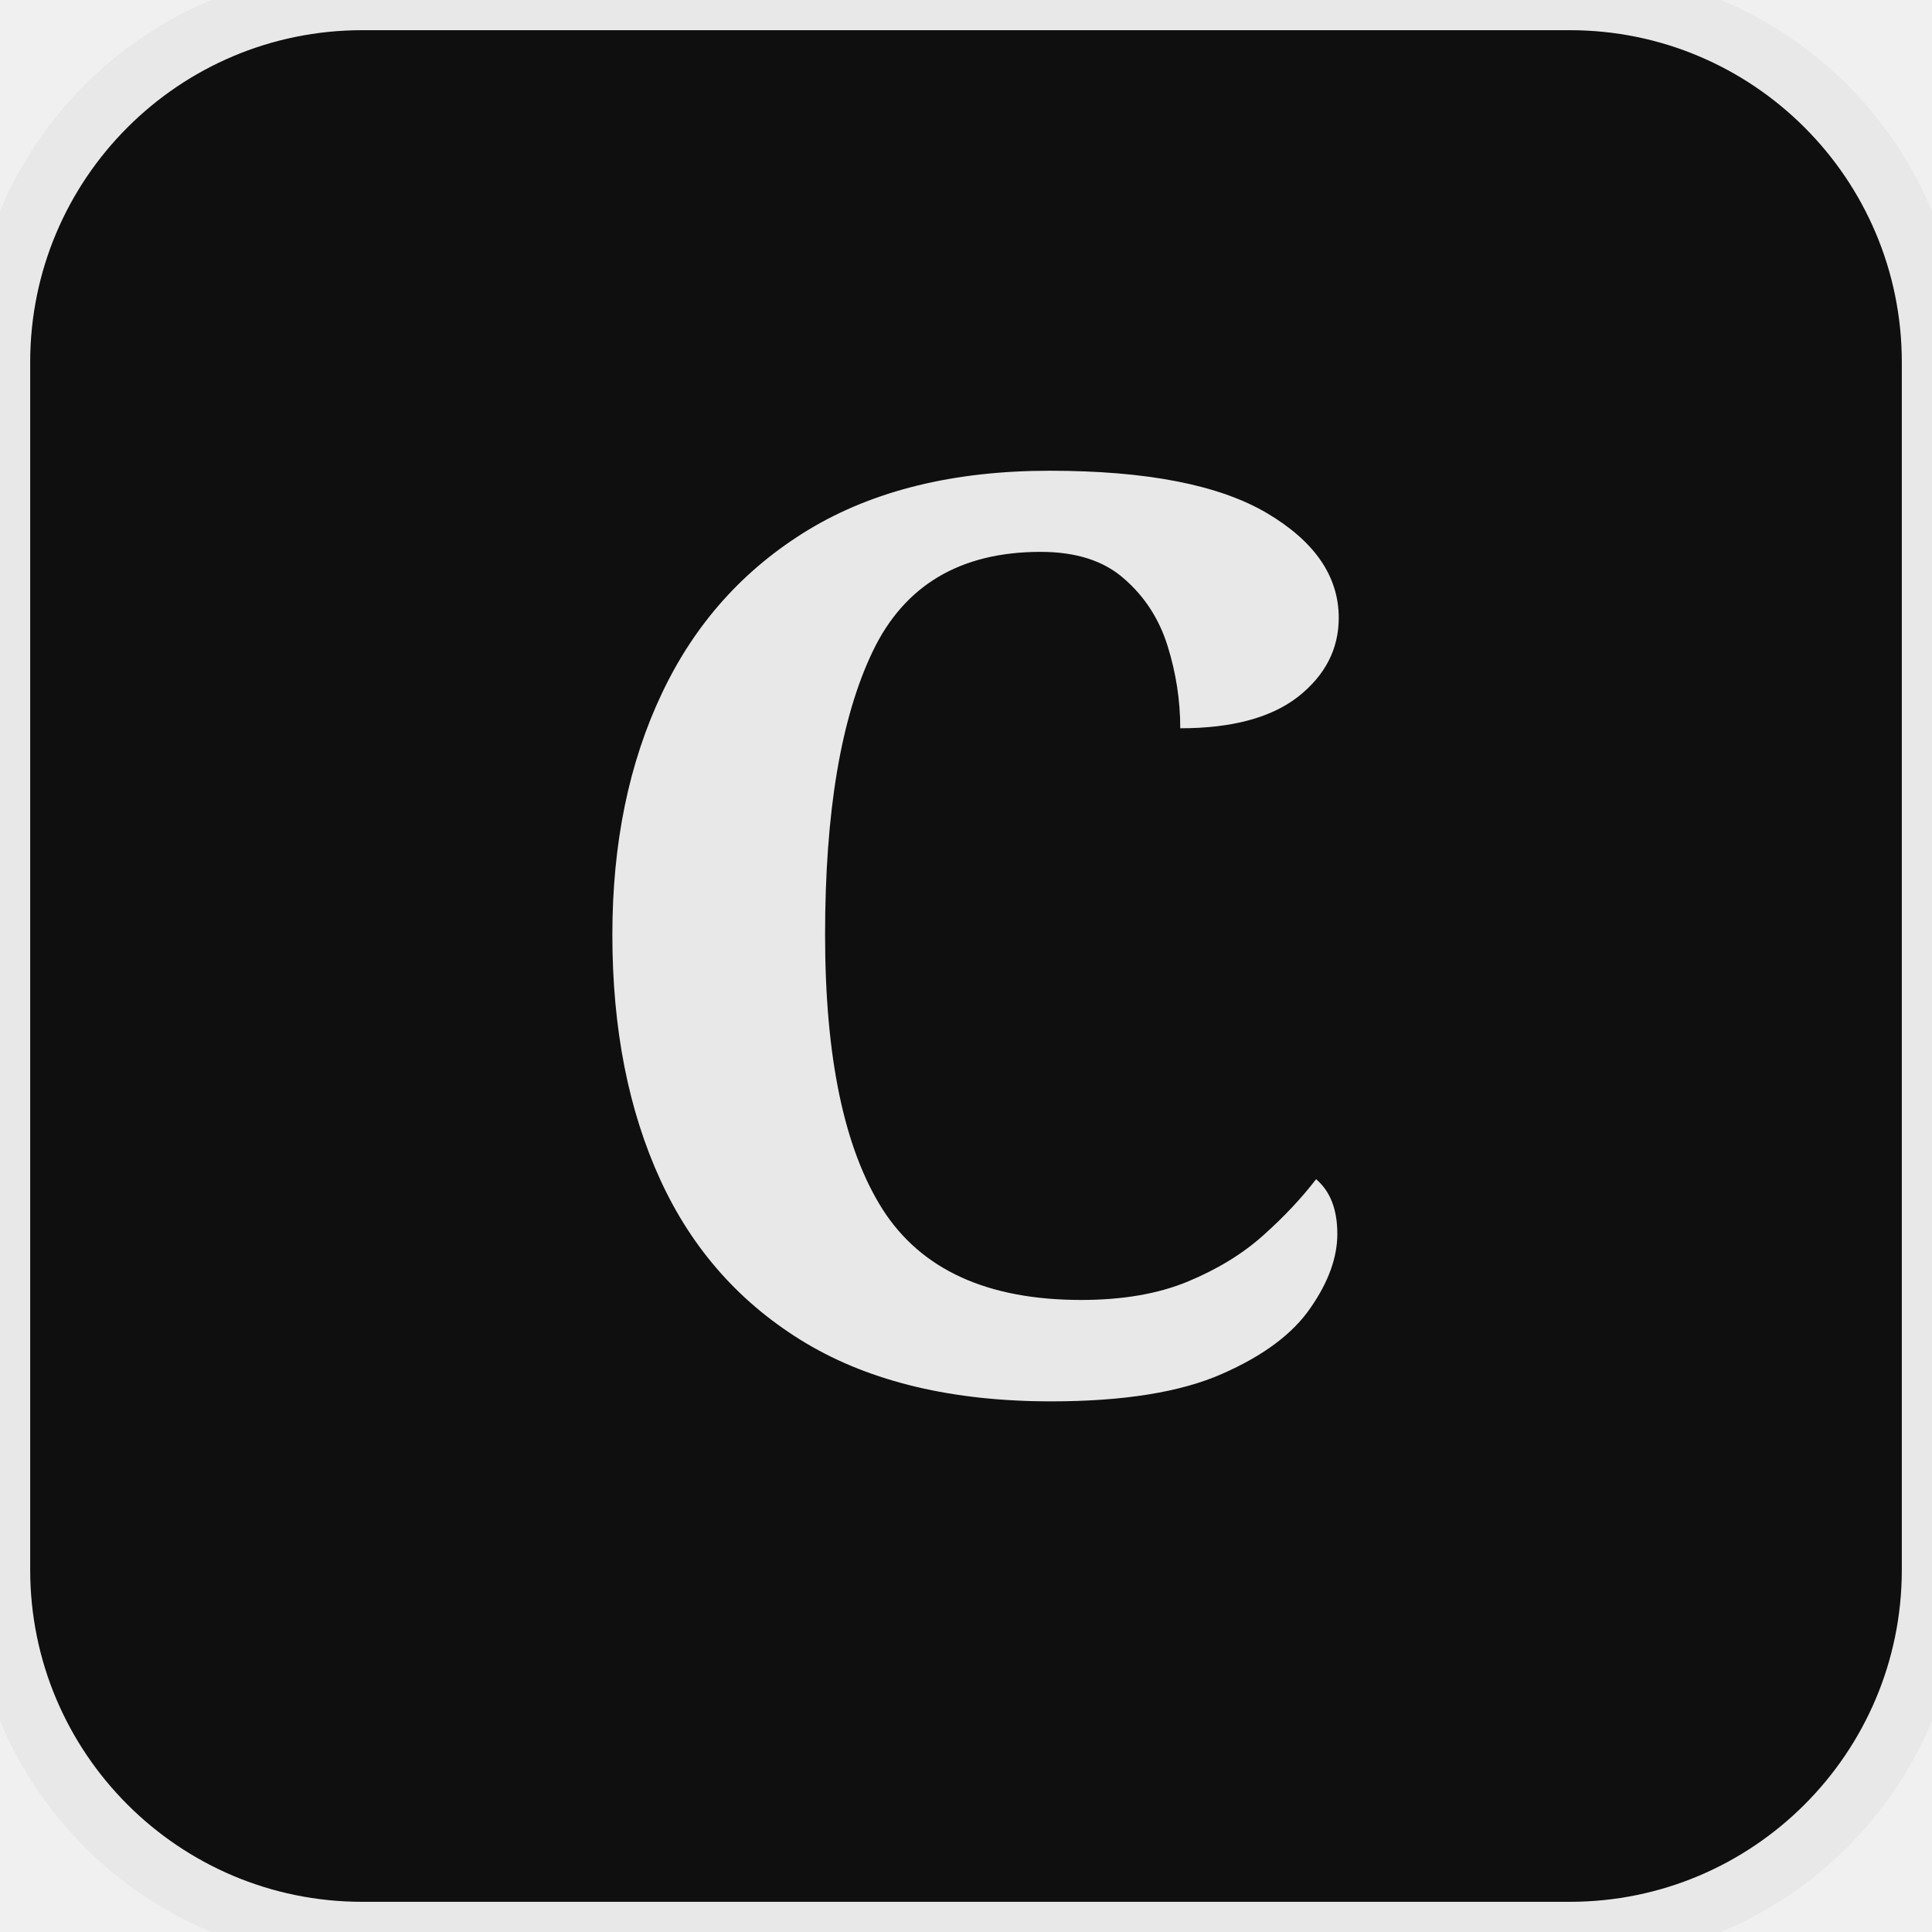
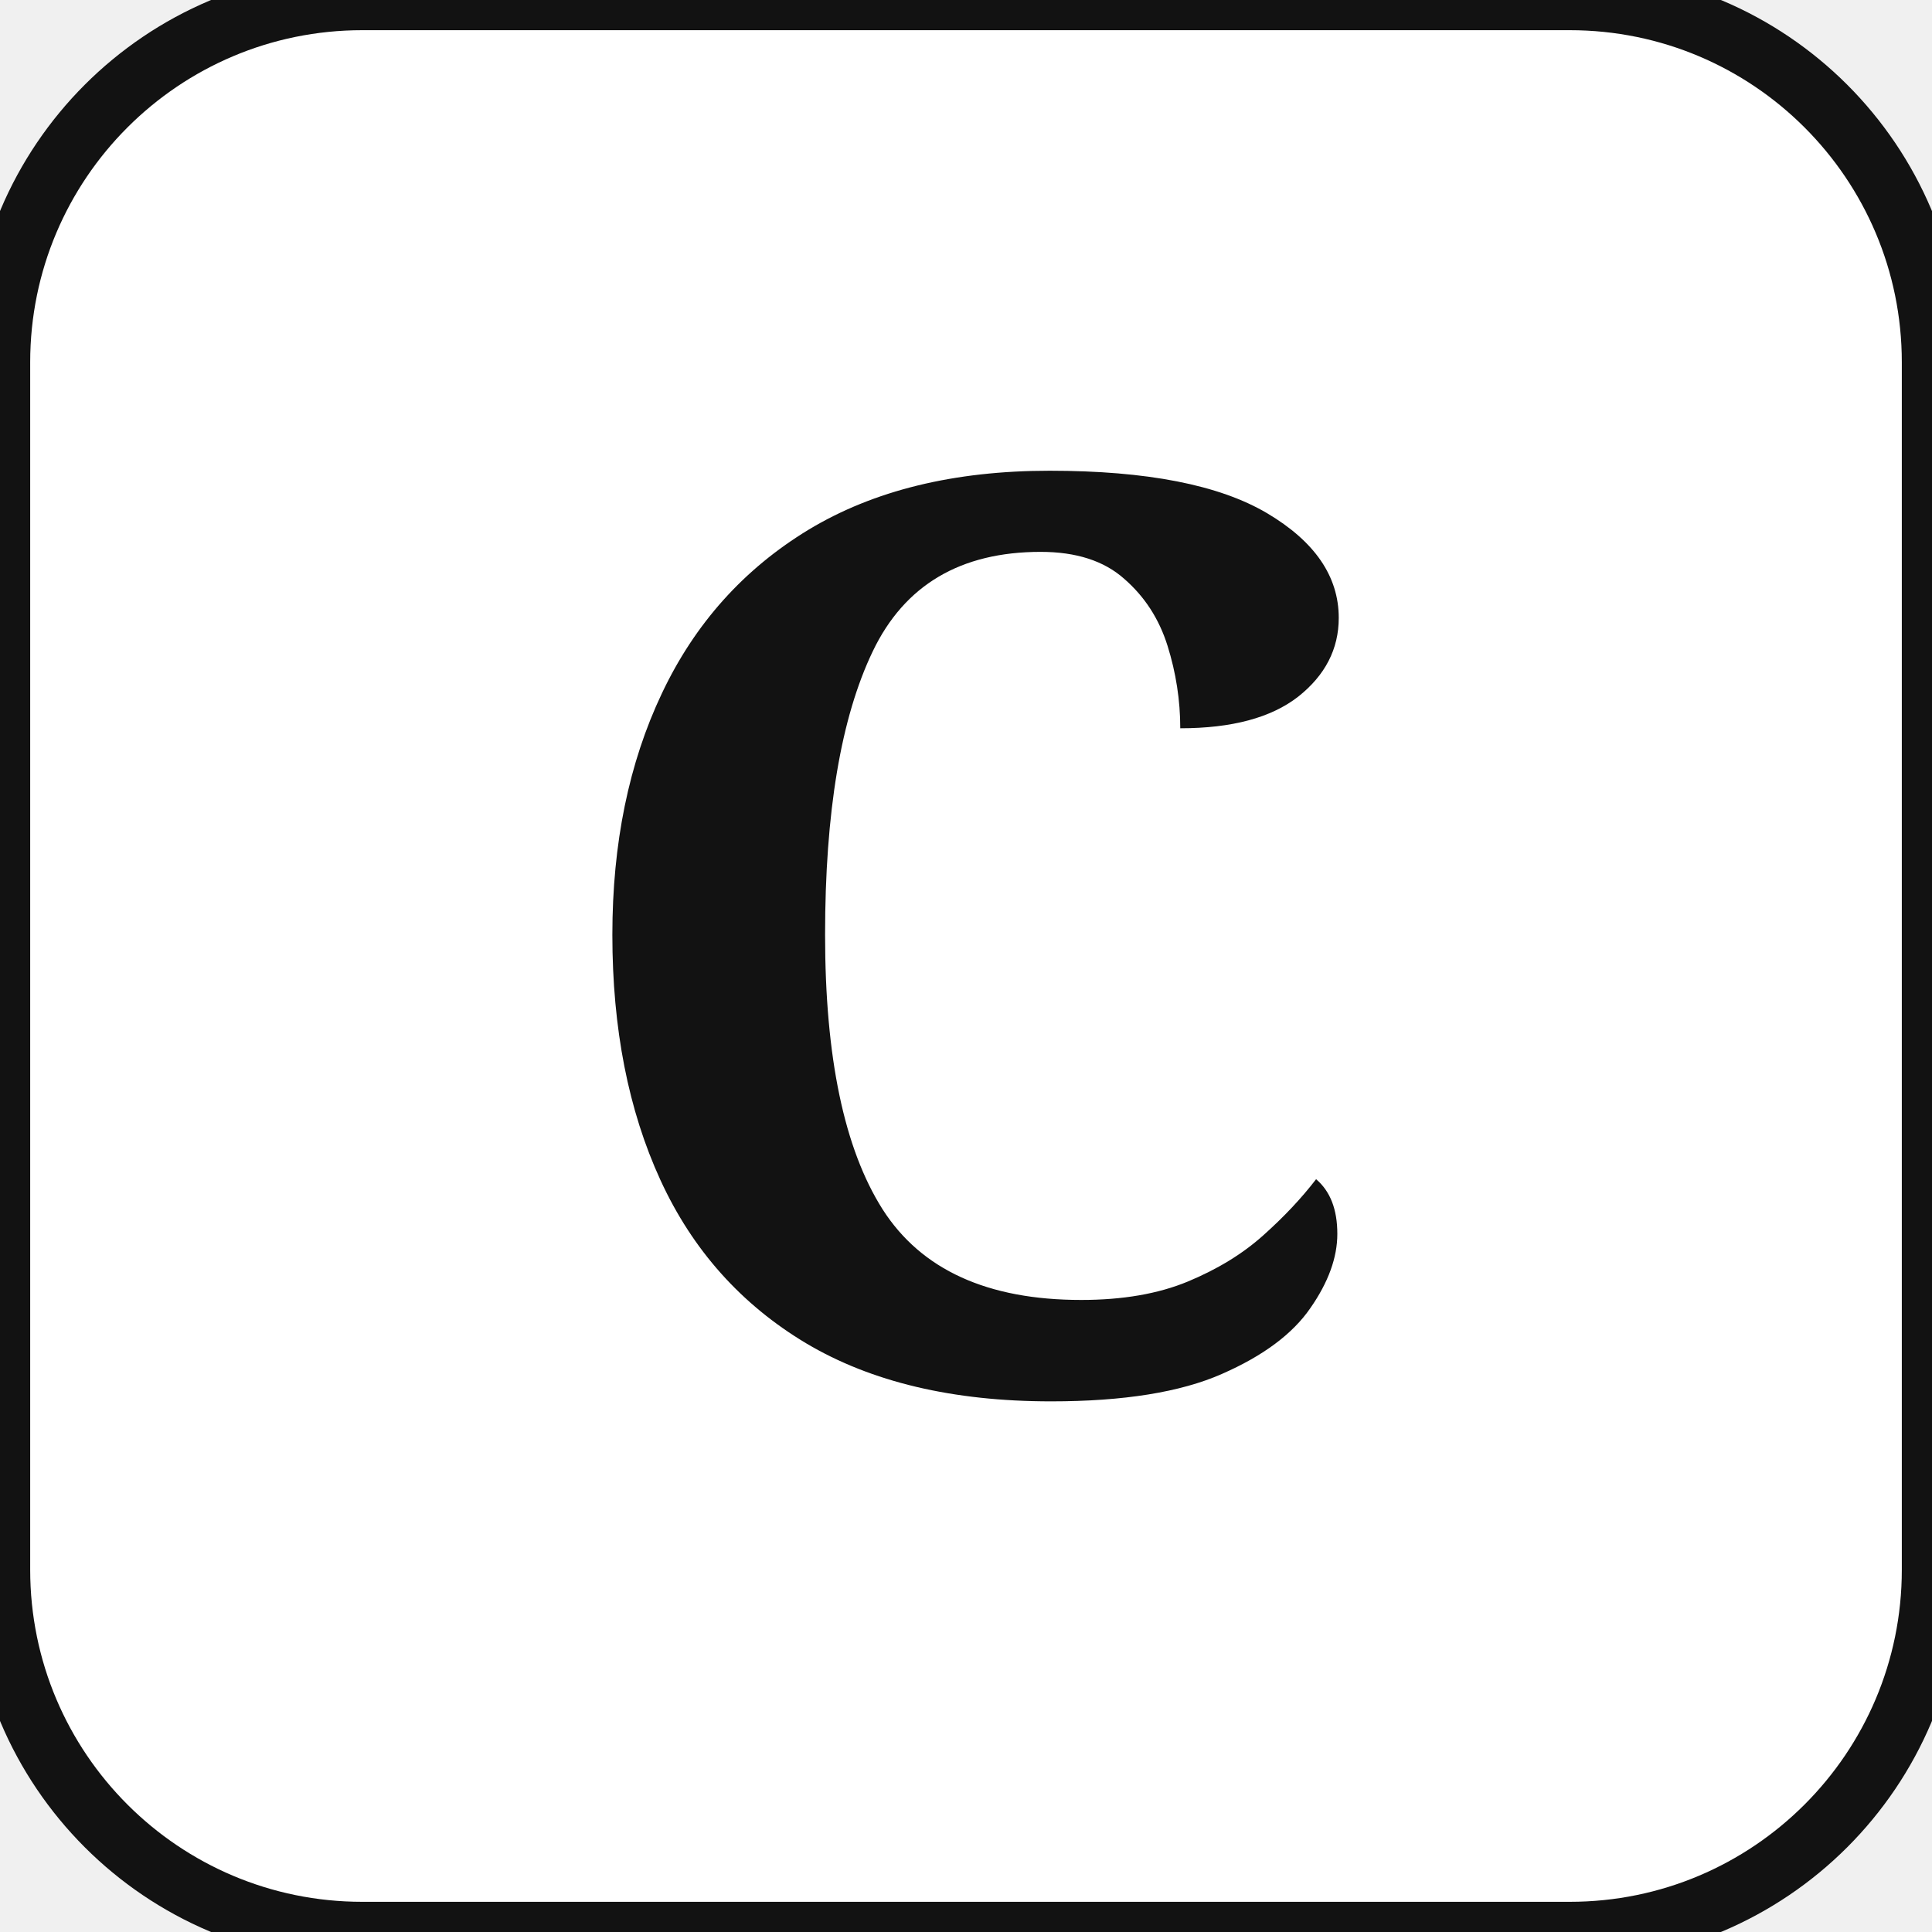
<svg xmlns="http://www.w3.org/2000/svg" viewBox="0 0 64 64">
-   <rect width="64" height="64" rx="12" fill="#0f0f0f" stroke="#e8e8e8" stroke-width="2" />
-   <text x="32" y="46" text-anchor="middle" font-family="Domine, Georgia, serif" font-weight="700" font-size="42" fill="#e8e8e8">C</text>
+   <rect width="64" height="64" rx="12" fill="#ffffff" stroke="#121212" stroke-width="2" />
+   <text x="32" y="46" text-anchor="middle" font-family="Domine, Georgia, serif" font-weight="700" font-size="42" fill="#121212">C</text>
</svg>
